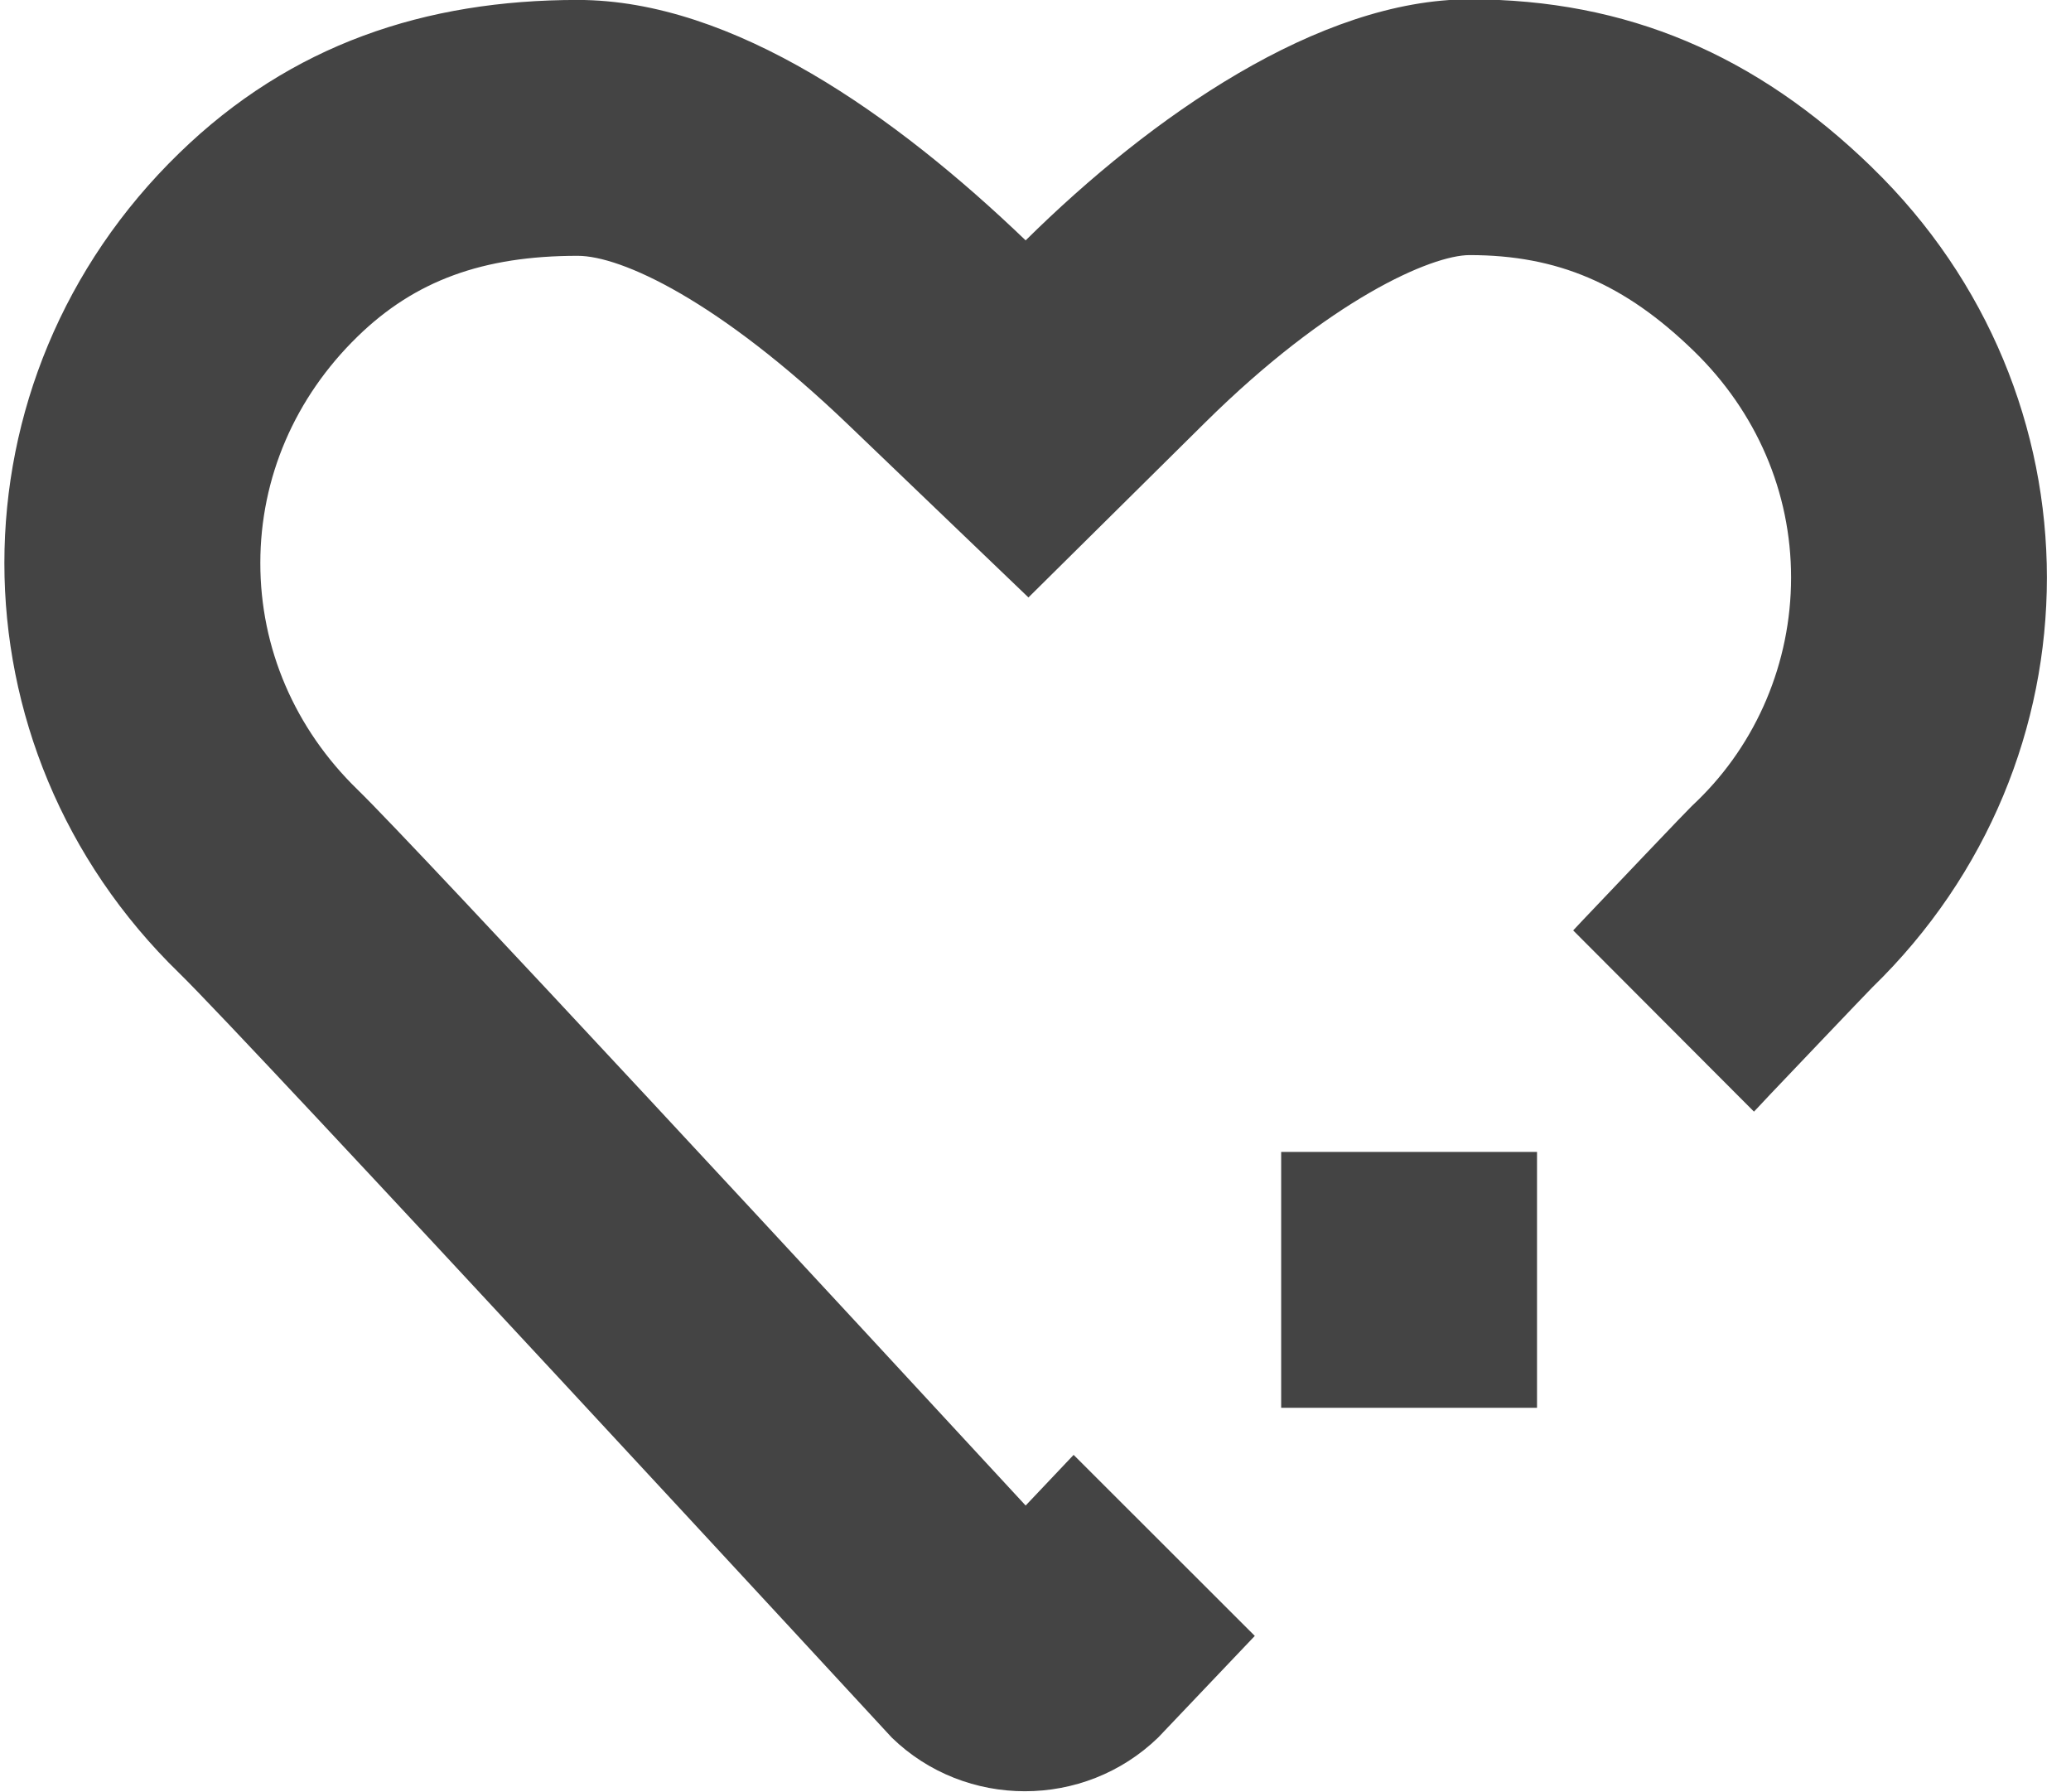
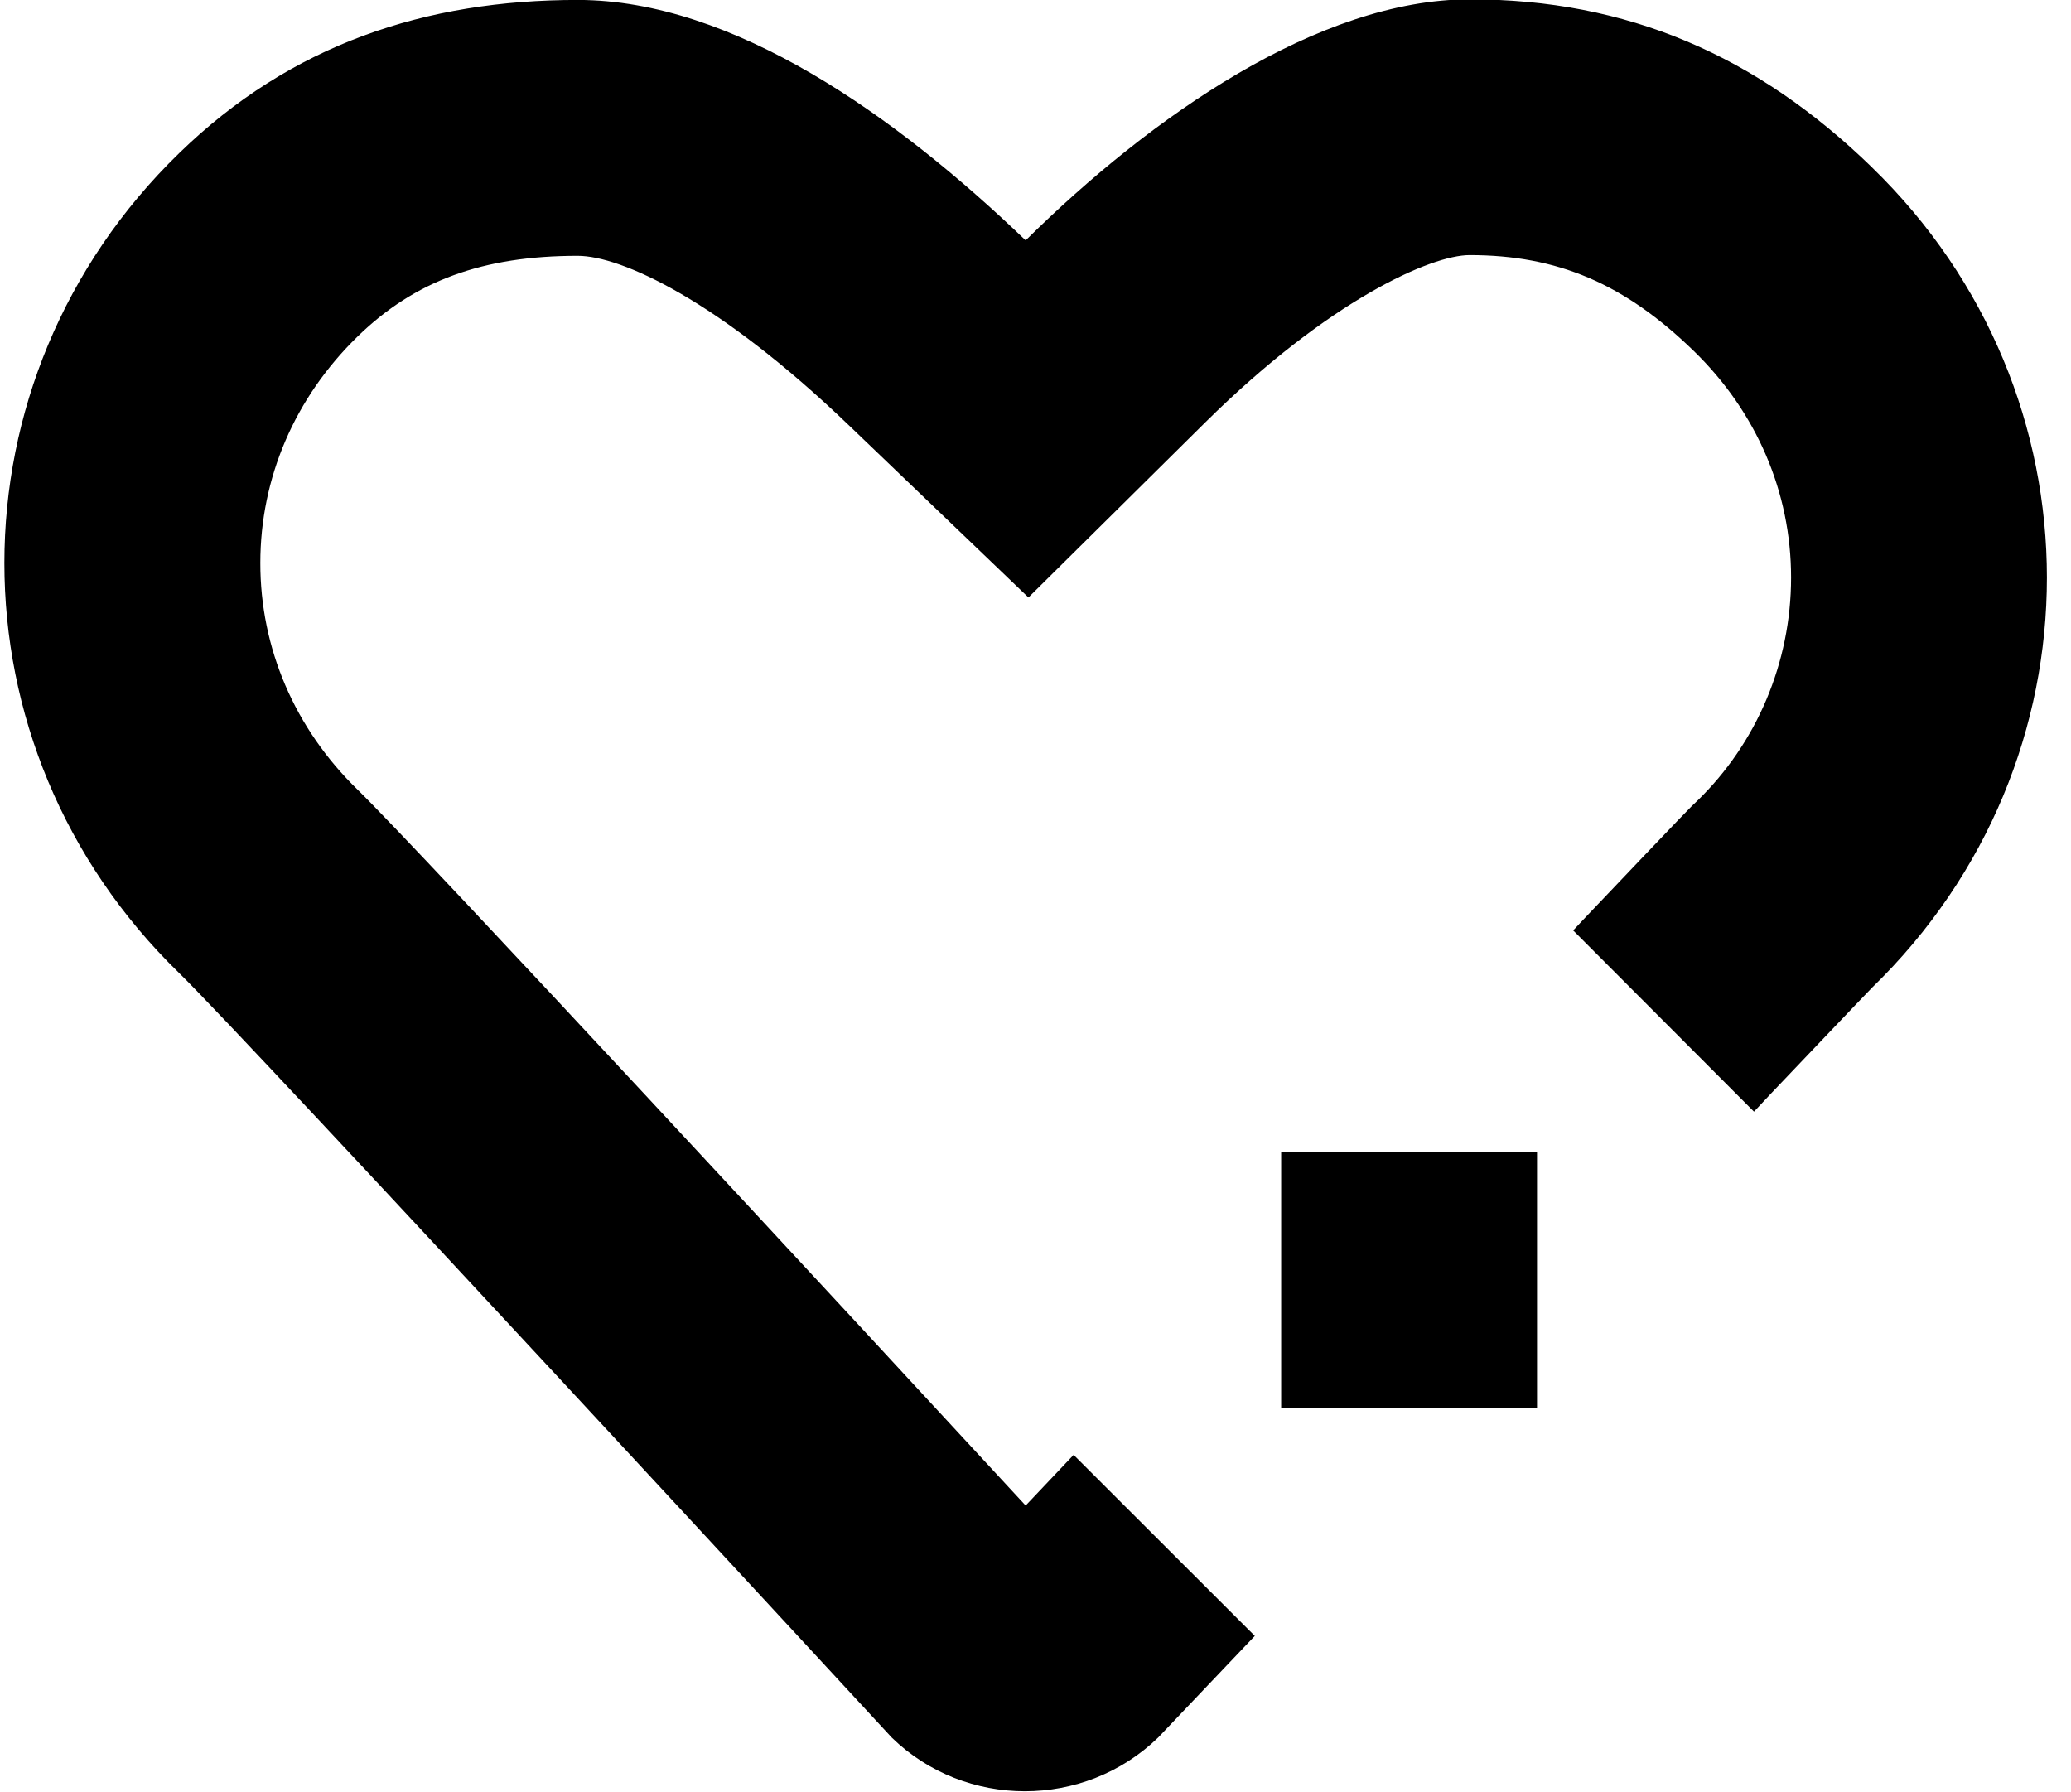
<svg xmlns="http://www.w3.org/2000/svg" version="1.1" width="37" height="32" viewBox="0 0 37 32">
-   <path style="fill:#444444;" d="M33.449 2.994c-2.066-2.009-4.377-3.006-7.191-3.006-2.69 0-5.691 2.089-7.934 4.306-2.311-2.217-5.221-4.295-8.002-4.295-2.722 0-5.122 0.793-7.12 2.736-4.165 4.043-4.165 10.601 0 14.649 1.189 1.154 12.729 13.655 12.729 13.655 0.656 0.64 1.52 0.96 2.379 0.96 0.862 0 1.721-0.32 2.382-0.96l1.726-1.815-3.237-3.234-0.857 0.905c-3.122-3.381-10.862-11.744-11.936-12.789-1.122-1.090-1.739-2.528-1.737-4.050 0-1.52 0.617-2.955 1.739-4.046 1.024-0.997 2.238-1.44 3.931-1.44 0.777 0 2.512 0.791 4.839 3.022l3.214 3.081 3.163-3.131c2.215-2.19 4.037-2.985 4.718-2.985 1.573 0 2.77 0.512 4.007 1.714 1.12 1.088 1.737 2.523 1.737 4.046s-0.617 2.958-1.669 3.982c-0.13 0.121-0.135 0.123-2.037 2.123l-0.187 0.199 3.23 3.237 0.046-0.048 0.242-0.258c0 0 1.79-1.881 1.824-1.911 4.162-4.043 4.162-10.603 0-14.647z" />
-   <path style="fill:#444444;" d="M22.889 20.578h4.571v4.571h-4.571v-4.571z" />
+   <path d="M33.449 2.994c-2.066-2.009-4.377-3.006-7.191-3.006-2.69 0-5.691 2.089-7.934 4.306-2.311-2.217-5.221-4.295-8.002-4.295-2.722 0-5.122 0.793-7.12 2.736-4.165 4.043-4.165 10.601 0 14.649 1.189 1.154 12.729 13.655 12.729 13.655 0.656 0.64 1.52 0.96 2.379 0.96 0.862 0 1.721-0.32 2.382-0.96l1.726-1.815-3.237-3.234-0.857 0.905c-3.122-3.381-10.862-11.744-11.936-12.789-1.122-1.090-1.739-2.528-1.737-4.050 0-1.52 0.617-2.955 1.739-4.046 1.024-0.997 2.238-1.44 3.931-1.44 0.777 0 2.512 0.791 4.839 3.022l3.214 3.081 3.163-3.131c2.215-2.19 4.037-2.985 4.718-2.985 1.573 0 2.77 0.512 4.007 1.714 1.12 1.088 1.737 2.523 1.737 4.046s-0.617 2.958-1.669 3.982c-0.13 0.121-0.135 0.123-2.037 2.123l-0.187 0.199 3.23 3.237 0.046-0.048 0.242-0.258c0 0 1.79-1.881 1.824-1.911 4.162-4.043 4.162-10.603 0-14.647z" />
+   <path d="M22.889 20.578h4.571v4.571h-4.571v-4.571z" />
</svg>
